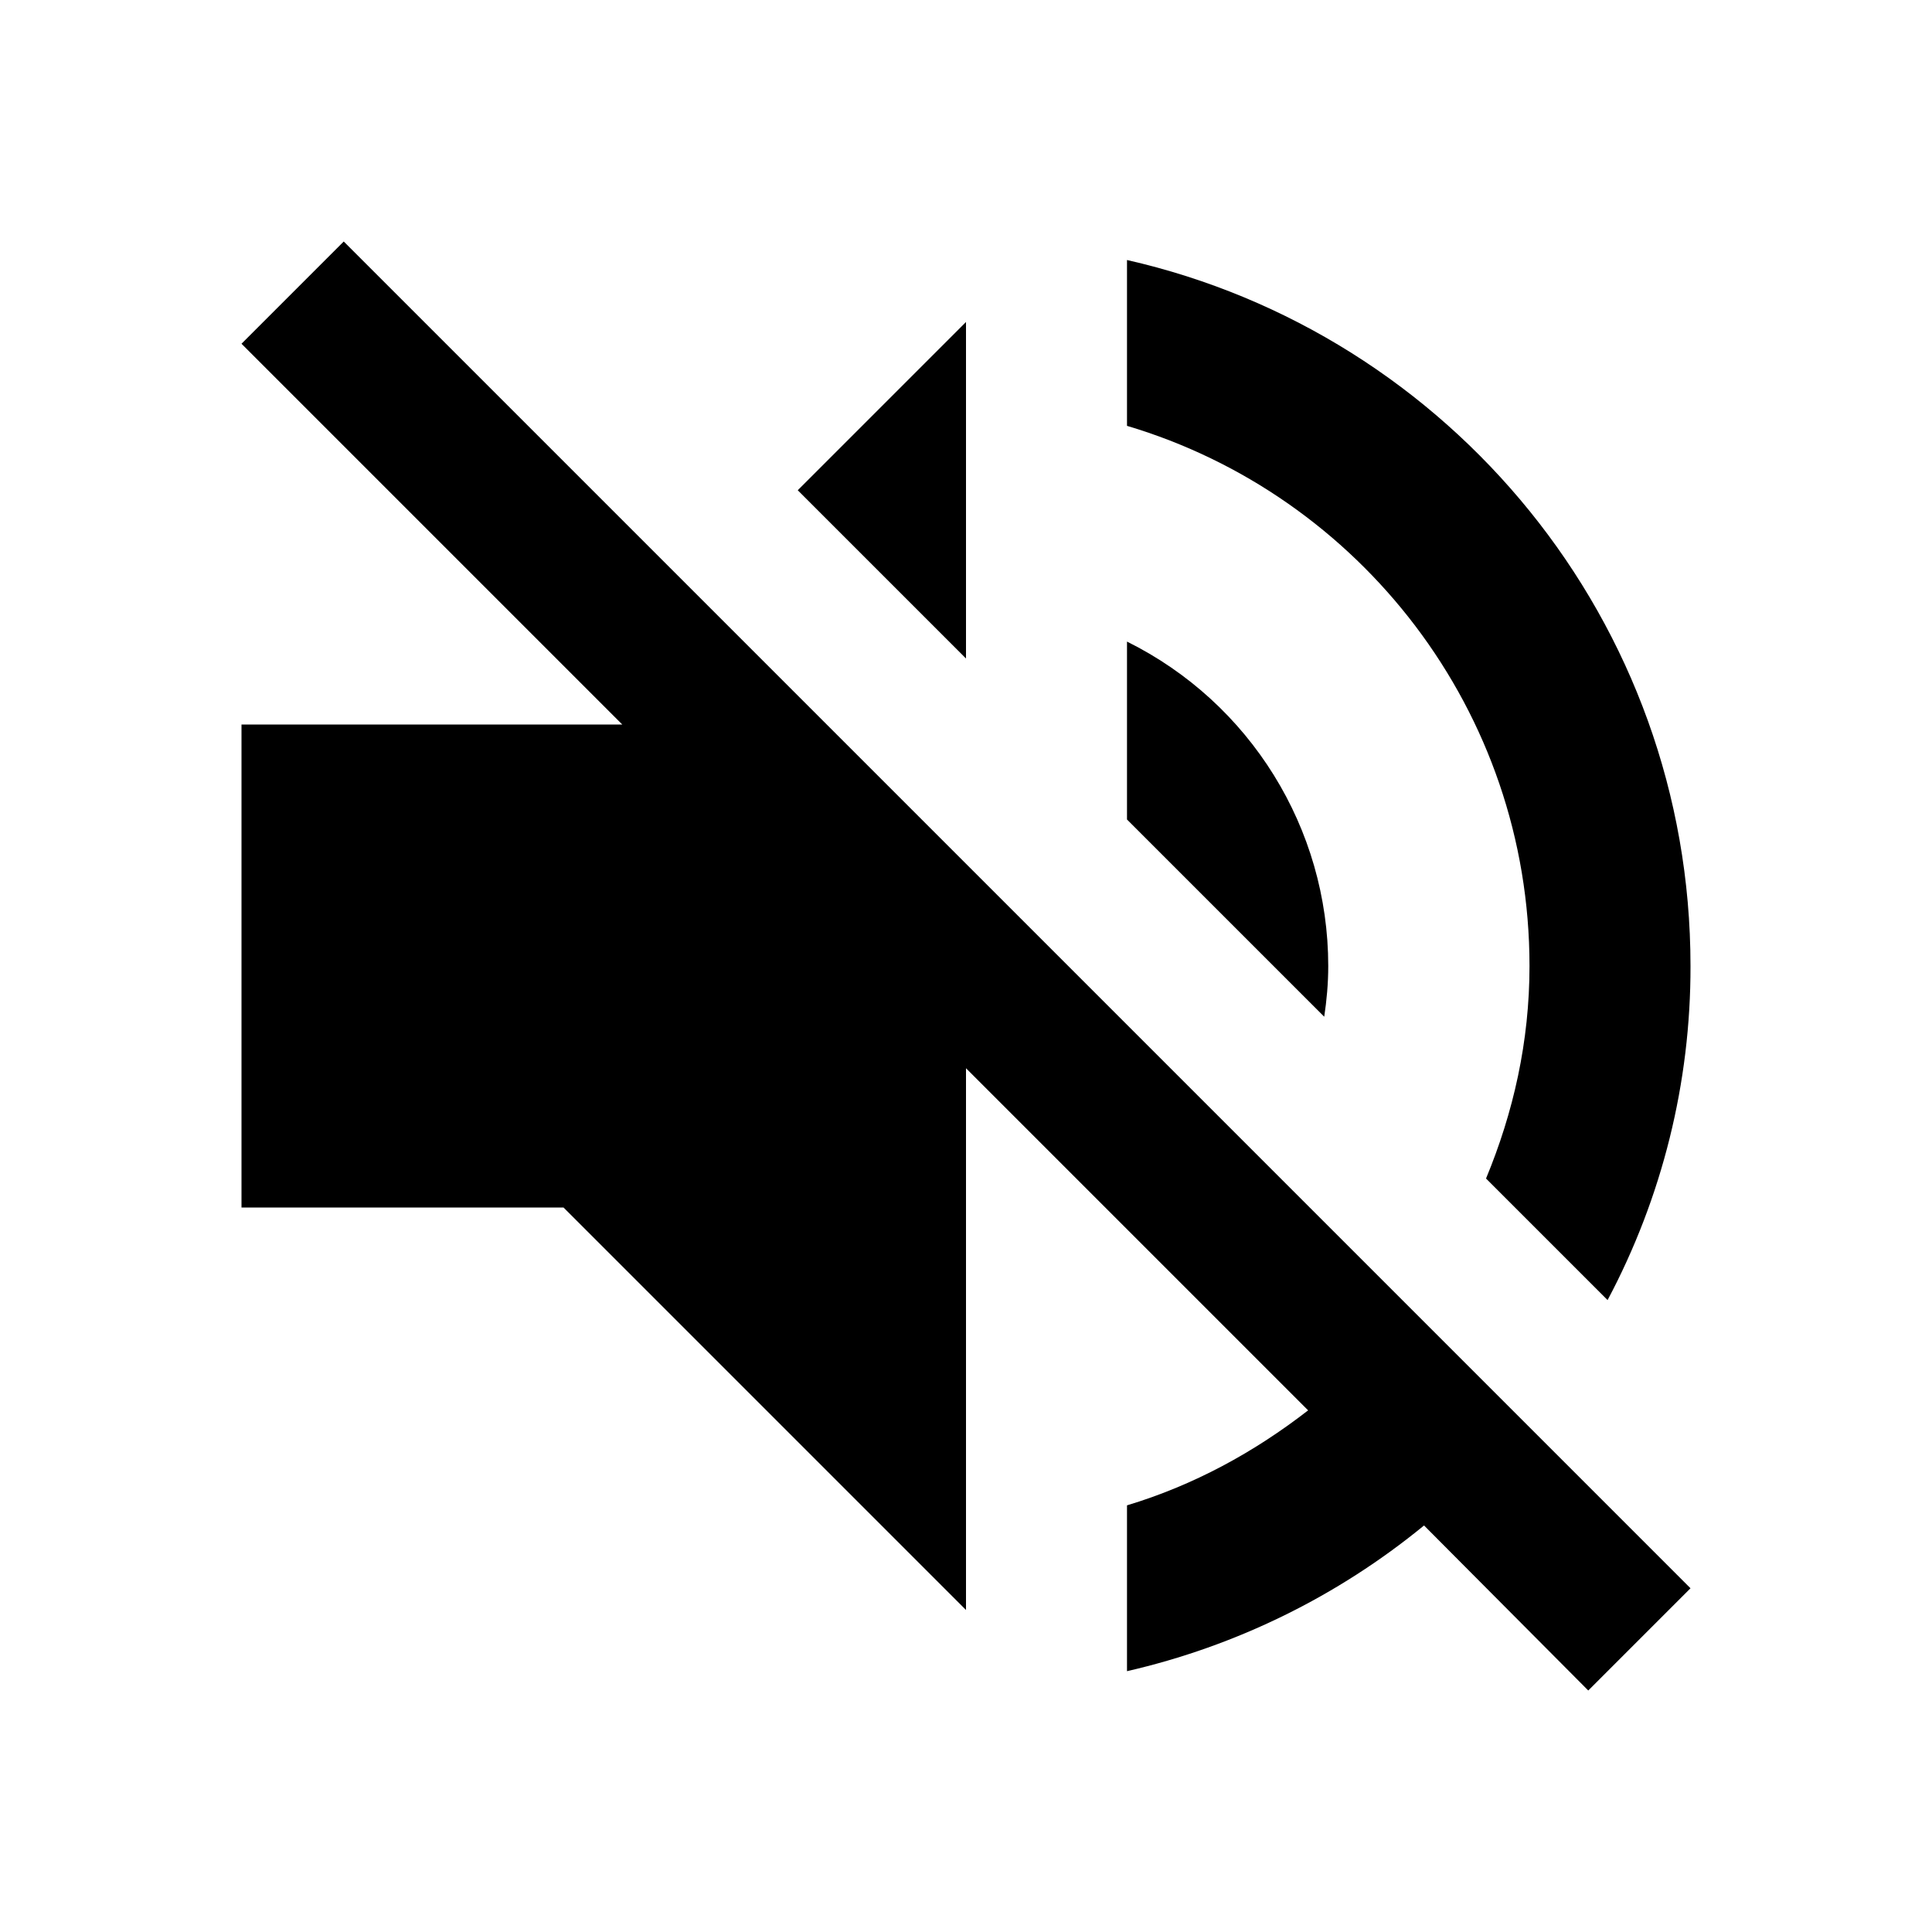
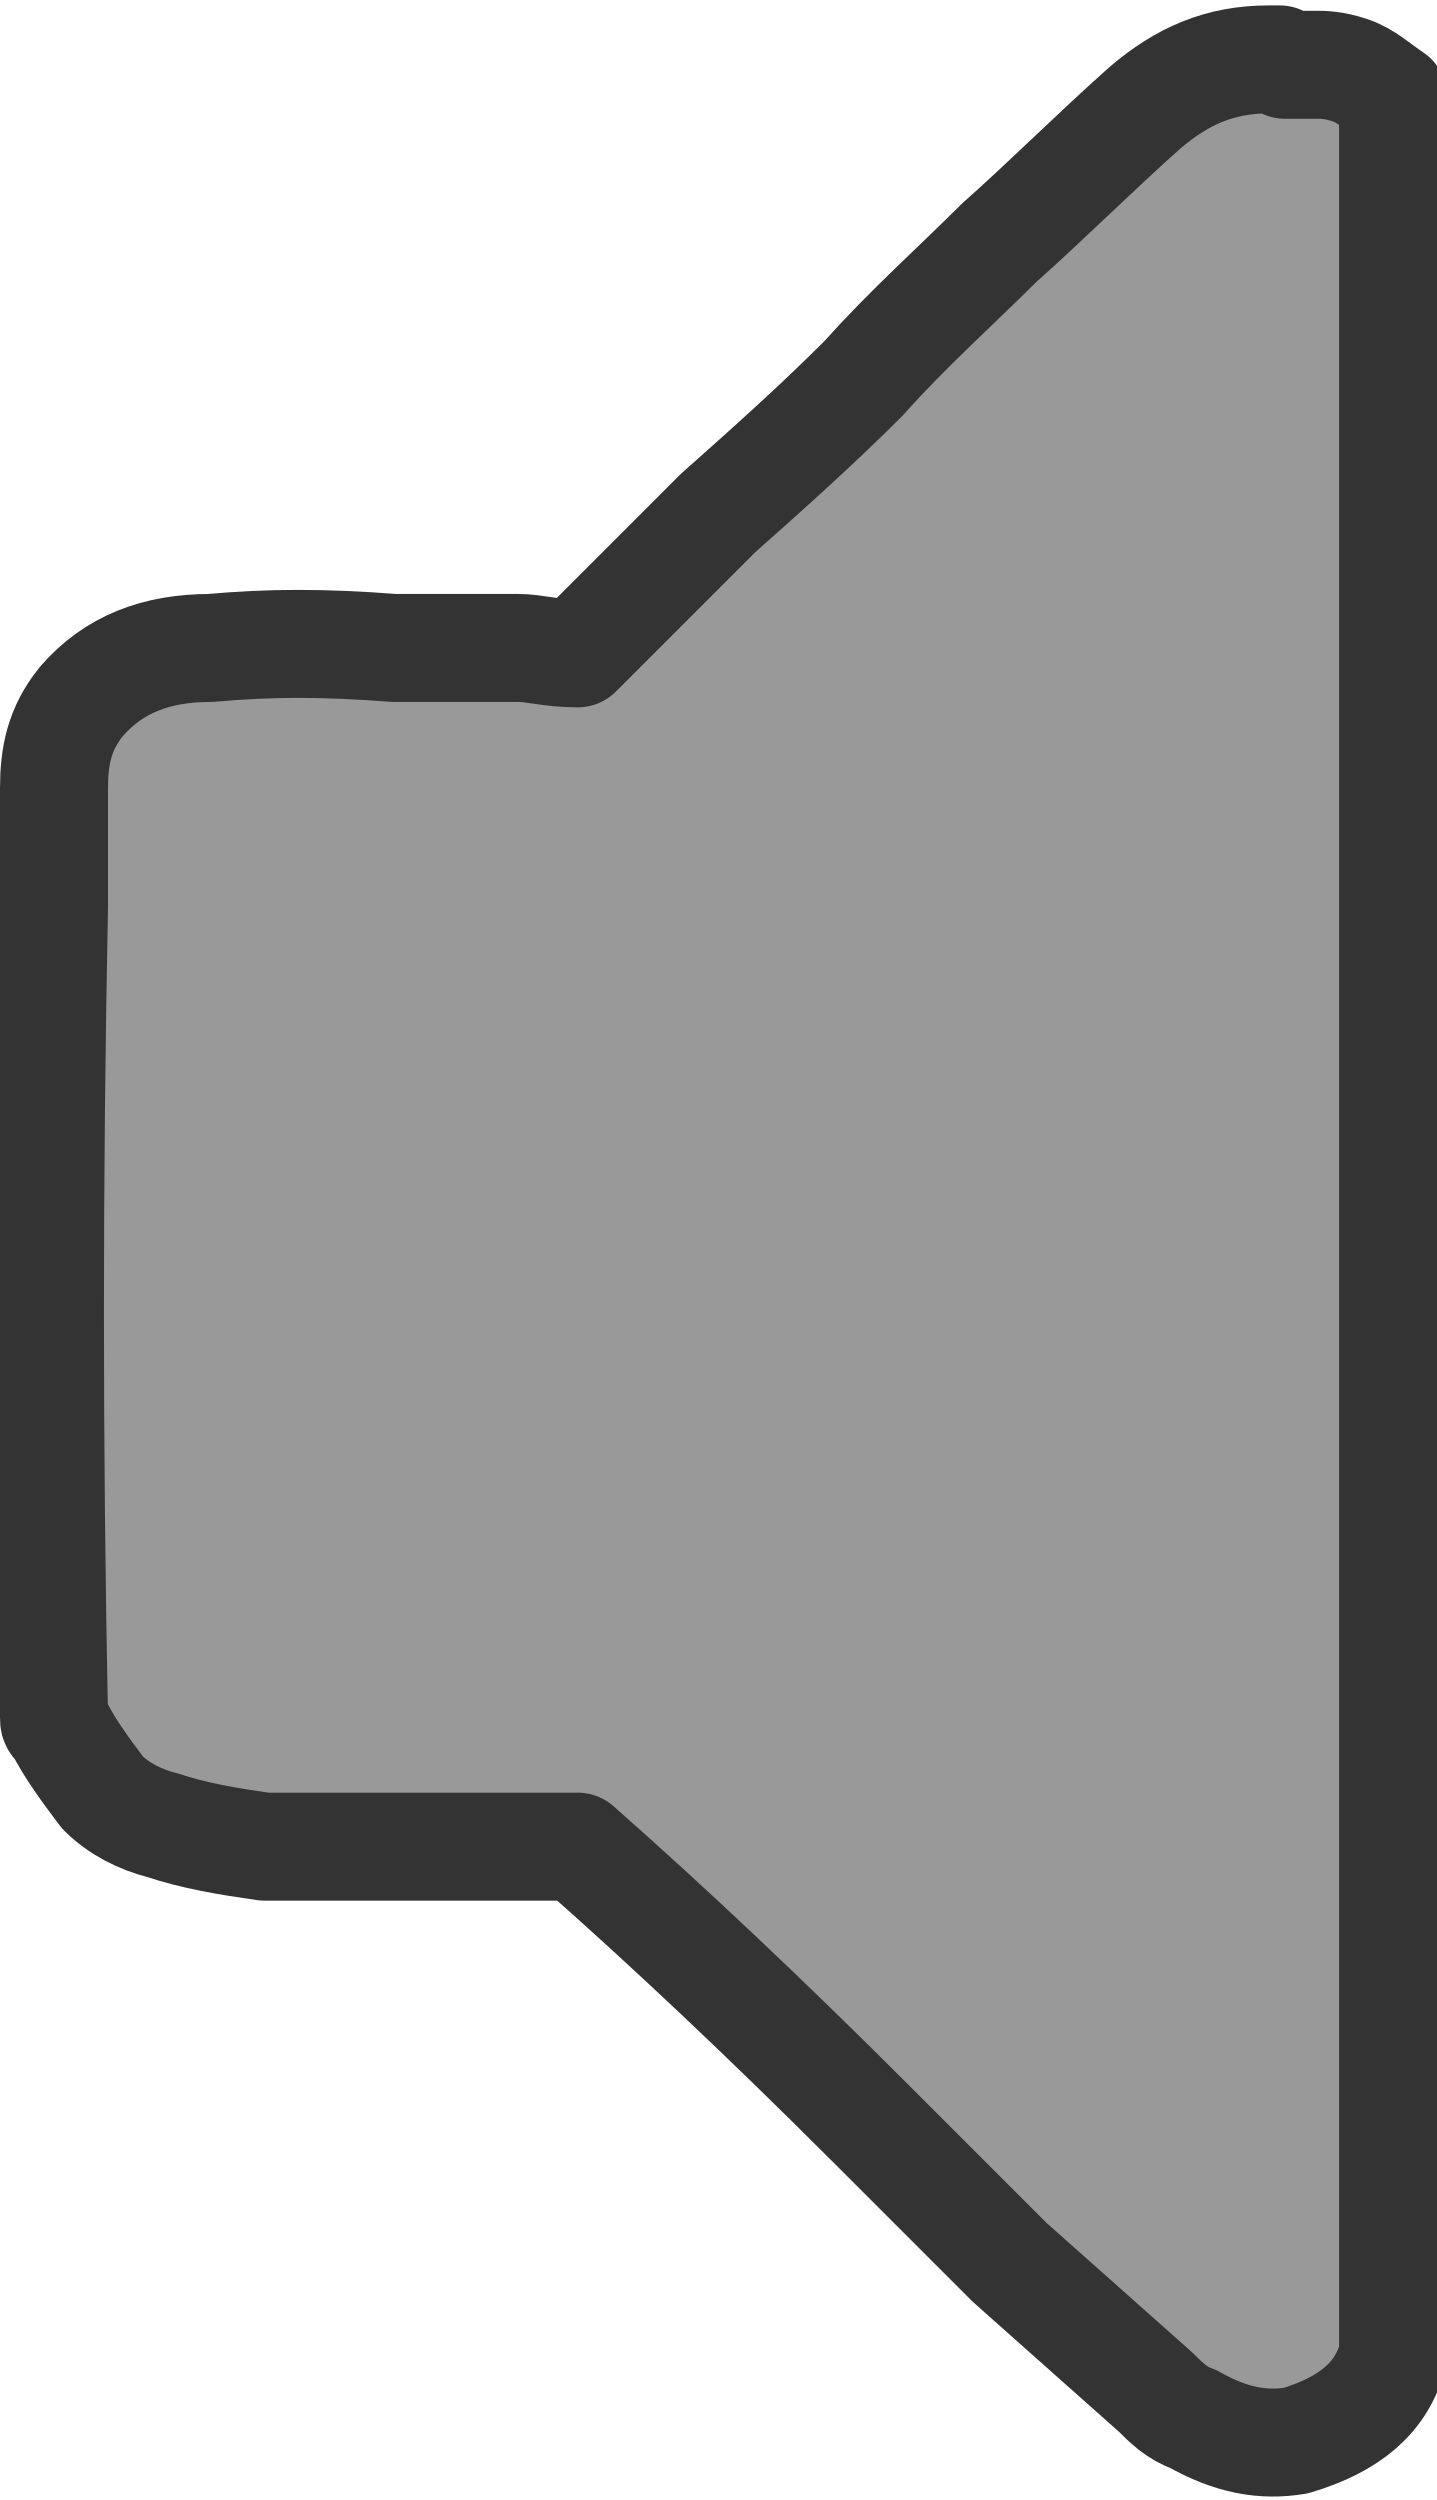
- <svg xmlns="http://www.w3.org/2000/svg" width="24" height="24">
-   <path d="M16.5 12A4.5 4.5 0 0 0 14 7.97v2.21l2.45 2.45c.03-.2.05-.41.05-.63zm2.5 0c0 .94-.2 1.82-.54 2.64l1.51 1.51A8.796 8.796 0 0 0 21 12c0-4.28-2.99-7.86-7-8.77v2.06c2.89.86 5 3.54 5 6.71zM4.27 3 3 4.27 7.73 9H3v6h4l5 5v-6.73l4.25 4.25c-.67.52-1.42.93-2.25 1.18v2.06a8.99 8.99 0 0 0 3.69-1.81L19.73 21 21 19.73l-9-9L4.27 3zM12 4 9.91 6.09 12 8.18V4z" />
+ <svg xmlns="http://www.w3.org/2000/svg" version="1.1" id="Layer_1" x="0px" y="0px" viewBox="0 0 26.6 46.3" style="enable-background:new 0 0 26.6 46.3;" xml:space="preserve">
+   <style type="text/css">
+ 	.st0{fill:#999999;}
+ 	.st1{fill:none;stroke:#333333;stroke-width:2;stroke-linecap:round;stroke-linejoin:round;}
+ </style>
+   <g transform="matrix( 1, 0, 0, 1, 0,0) ">
+     <g>
+       <g id="Layer0_0_FILL">
+         <path class="st0" d="M24.4,1.2c-0.2,0-0.4,0-0.6,0c0,0-0.1-0.1-0.1-0.1c0,0-0.1,0-0.1,0c0,0-0.1,0-0.1,0c-0.9,0-1.6,0.3-2.3,0.9     c-0.9,0.8-1.8,1.7-2.7,2.5C17.7,5.3,16.8,6.1,16,7c-0.9,0.9-1.8,1.7-2.7,2.5c-0.9,0.9-1.7,1.7-2.6,2.6c-0.5,0-0.8-0.1-1.1-0.1     c-0.2,0-0.4,0-0.6,0c-0.3,0-0.5,0-0.8,0c-0.3,0-0.6,0-0.9,0C6,11.9,5,11.9,3.9,12c-1,0-1.8,0.3-2.4,1c-0.4,0.5-0.5,1-0.5,1.6     c0,0.7,0,1.5,0,2.2c-0.1,5-0.1,10,0,15c0,0.1,0,0.1,0.1,0.2c0.2,0.4,0.5,0.8,0.8,1.2c0.3,0.3,0.7,0.5,1.1,0.6     c0.6,0.2,1.2,0.3,1.9,0.4c2,0,3.9,0,5.8,0c1.7,1.5,3.5,3.2,5.4,5.1c0.9,0.9,1.7,1.7,2.6,2.6c0.9,0.8,1.8,1.6,2.7,2.4     c0.2,0.2,0.4,0.4,0.7,0.5c0.7,0.4,1.3,0.5,1.9,0.4c1-0.3,1.6-0.8,1.8-1.6V1.8c-0.3-0.2-0.5-0.4-0.8-0.5     C24.7,1.2,24.5,1.2,24.4,1.2z" />
+       </g>
+     </g>
+     <g>
+       <path id="Layer0_0_1_STROKES" class="st1" d="M24.4,1.2c-0.2,0-0.4,0-0.6,0c0,0-0.1-0.1-0.1-0.1c0,0-0.1,0-0.1,0c0,0-0.1,0-0.1,0    c-0.9,0-1.6,0.3-2.3,0.9c-0.9,0.8-1.8,1.7-2.7,2.5C17.7,5.3,16.8,6.1,16,7c-0.9,0.9-1.8,1.7-2.7,2.5c-0.9,0.9-1.7,1.7-2.6,2.6    c-0.5,0-0.8-0.1-1.1-0.1c-0.2,0-0.4,0-0.6,0c-0.3,0-0.5,0-0.8,0c-0.3,0-0.6,0-0.9,0C6,11.9,5,11.9,3.9,12c-1,0-1.8,0.3-2.4,1    c-0.4,0.5-0.5,1-0.5,1.6c0,0.7,0,1.5,0,2.2c-0.1,5-0.1,10,0,15c0,0.1,0,0.1,0.1,0.2c0.2,0.4,0.5,0.8,0.8,1.2    c0.3,0.3,0.7,0.5,1.1,0.6c0.6,0.2,1.2,0.3,1.9,0.4c2,0,3.9,0,5.8,0c1.7,1.5,3.5,3.2,5.4,5.1c0.9,0.9,1.7,1.7,2.6,2.6    c0.9,0.8,1.8,1.6,2.7,2.4c0.2,0.2,0.4,0.4,0.7,0.5c0.7,0.4,1.3,0.5,1.9,0.4c1-0.3,1.6-0.8,1.8-1.6V1.8c-0.3-0.2-0.5-0.4-0.8-0.5    C24.7,1.2,24.5,1.2,24.4,1.2z" />
+     </g>
+   </g>
</svg>
